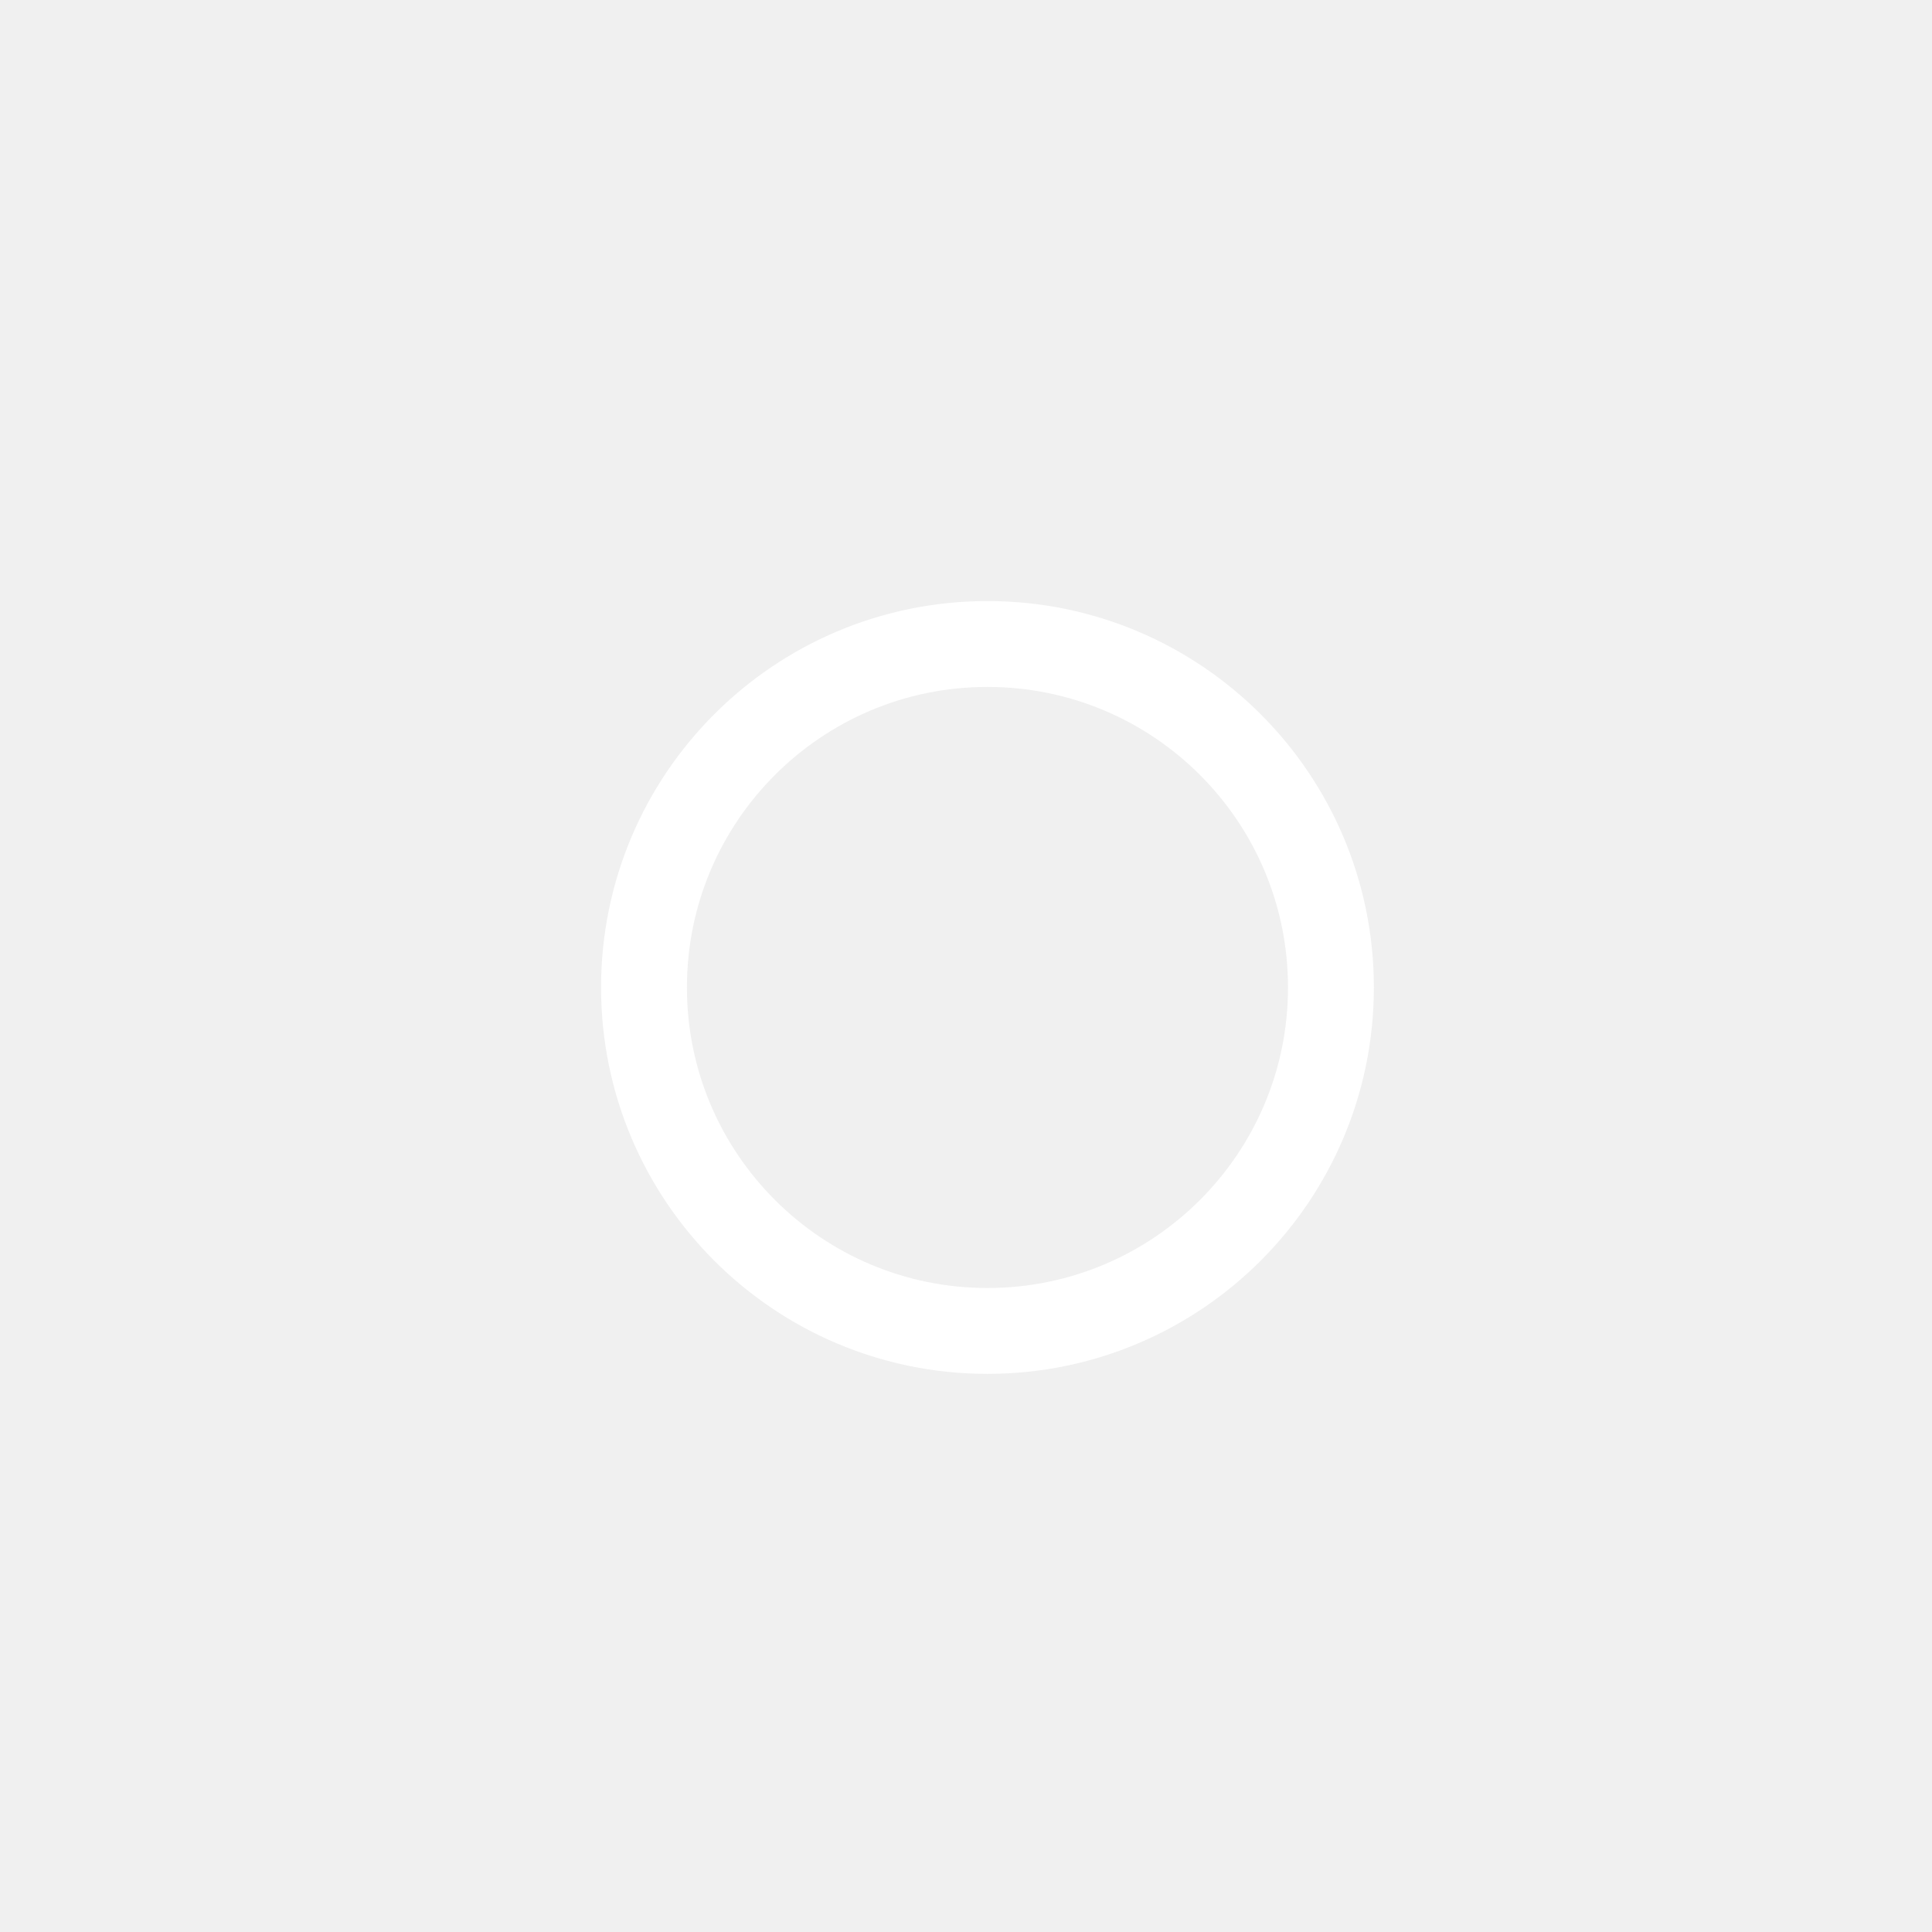
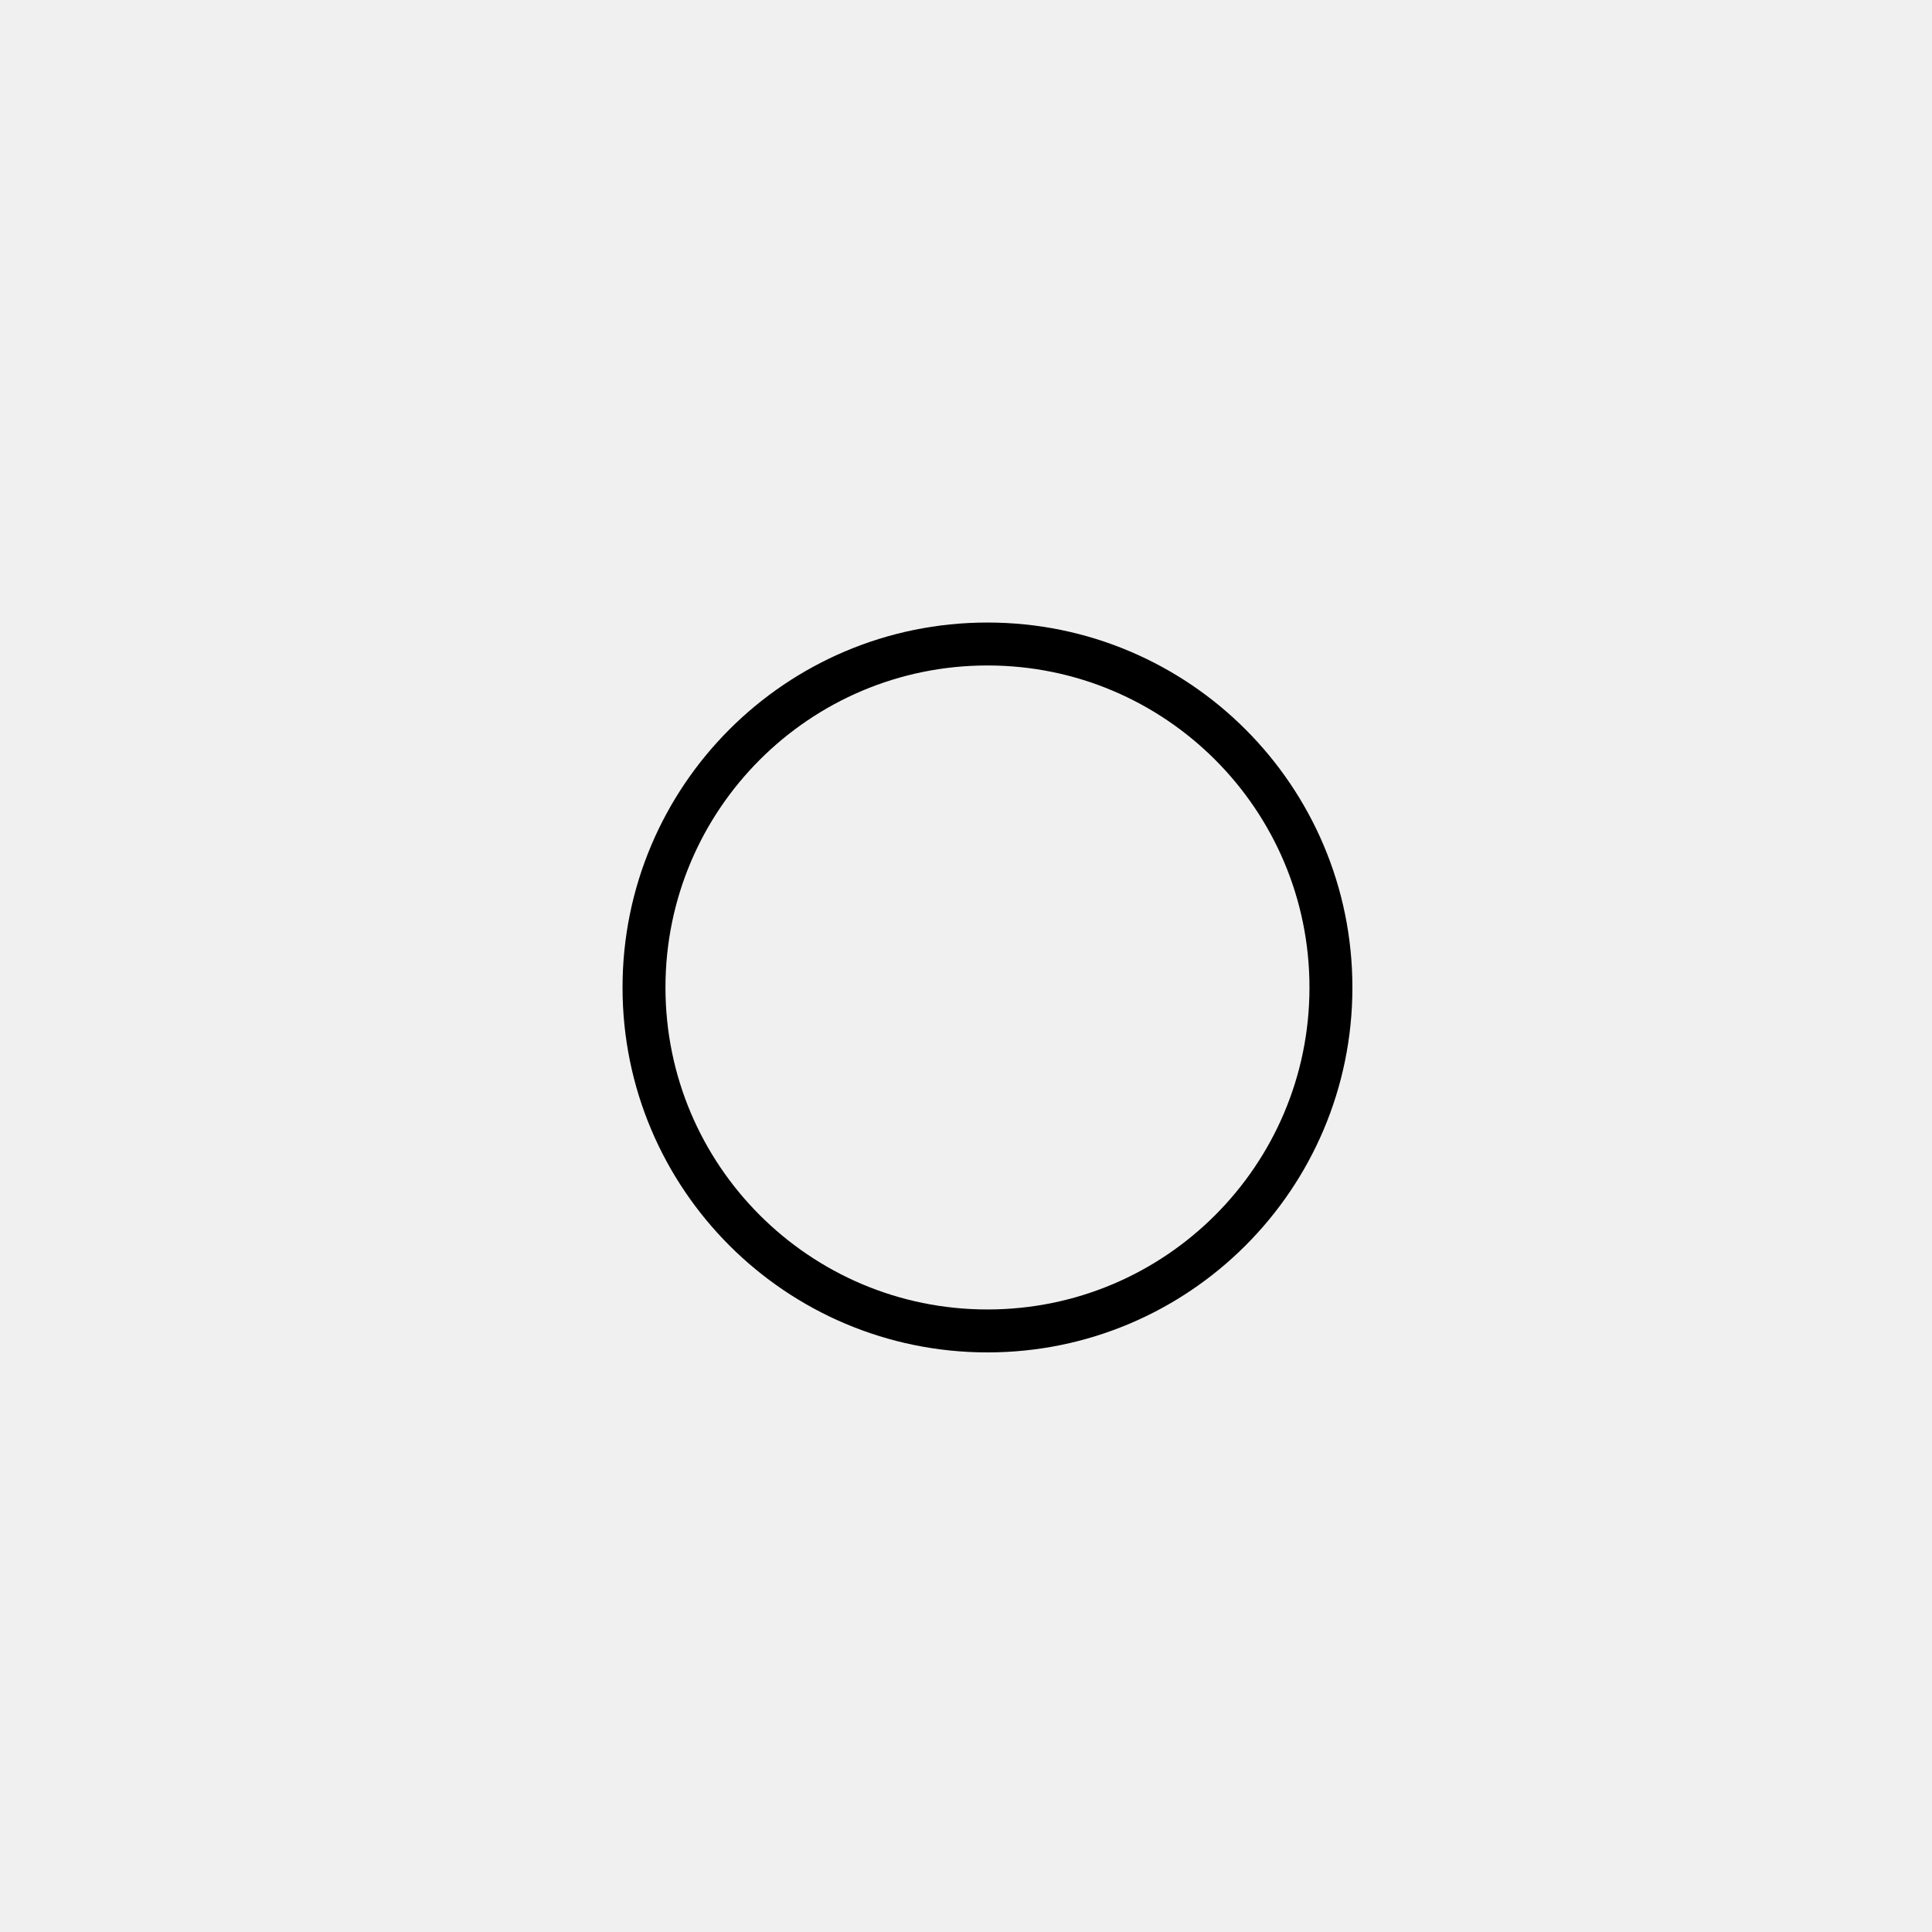
- <svg xmlns="http://www.w3.org/2000/svg" width="45" height="45" viewBox="0 0 45 45" stroke="#fff">
-   <g fill="none" fill-rule="evenodd" transform="translate(1 1)" stroke-width="2">
+ <svg xmlns="http://www.w3.org/2000/svg" width="45" height="45" viewBox="0 0 45 45" stroke="#000">
+   <g fill="none" fill-rule="evenodd" transform="translate(1 1)" stroke-wiDDdth="2">
    <circle cx="22" cy="22" r="6" stroke-opacity="0">
      <animate attributeName="r" begin="1.5s" dur="3s" values="6;22" calcMode="linear" repeatCount="indefinite" />
      <animate attributeName="stroke-opacity" begin="1.5s" dur="3s" values="1;0" calcMode="linear" repeatCount="indefinite" />
      <animate attributeName="stroke-width" begin="1.5s" dur="3s" values="2;0" calcMode="linear" repeatCount="indefinite" />
    </circle>
    <circle cx="22" cy="22" r="6" stroke-opacity="0">
      <animate attributeName="r" begin="3s" dur="3s" values="6;22" calcMode="linear" repeatCount="indefinite" />
      <animate attributeName="stroke-opacity" begin="3s" dur="3s" values="1;0" calcMode="linear" repeatCount="indefinite" />
      <animate attributeName="stroke-width" begin="3s" dur="3s" values="2;0" calcMode="linear" repeatCount="indefinite" />
    </circle>
    <circle cx="22" cy="22" r="8">
      <animate attributeName="r" begin="0s" dur="1.5s" values="6;1;2;3;4;5;6" calcMode="linear" repeatCount="indefinite" />
    </circle>
  </g>
</svg>
